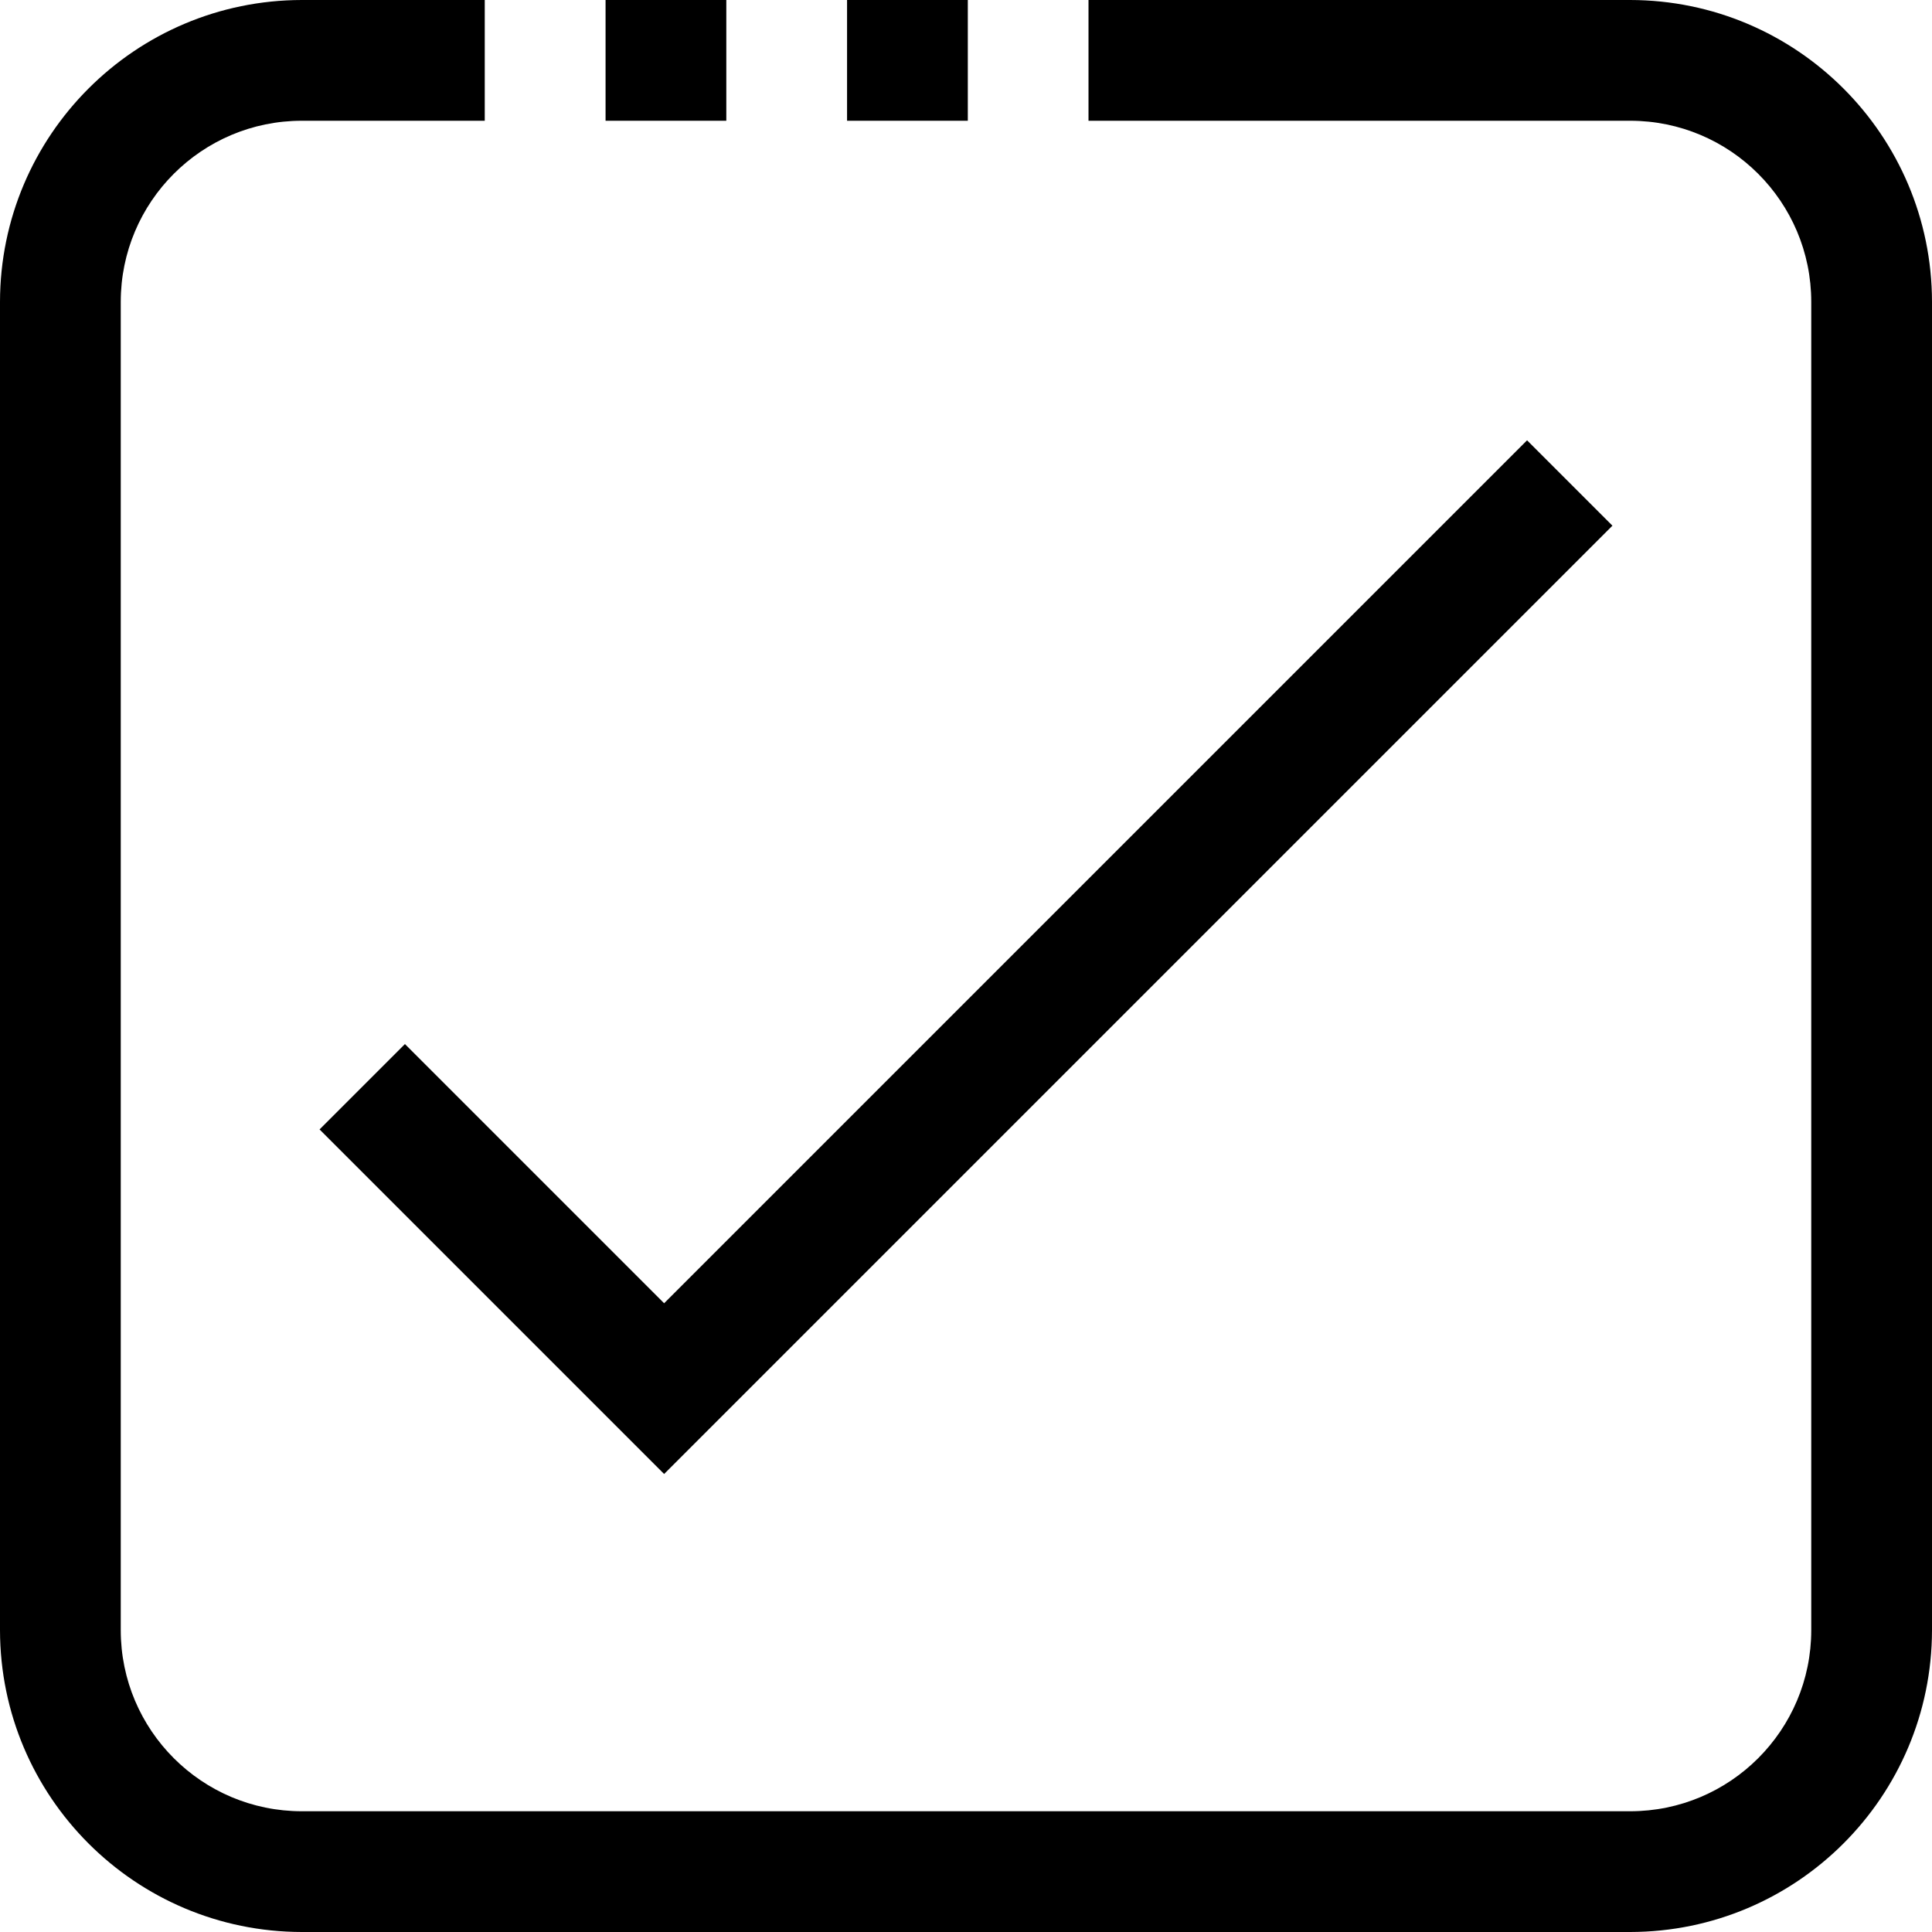
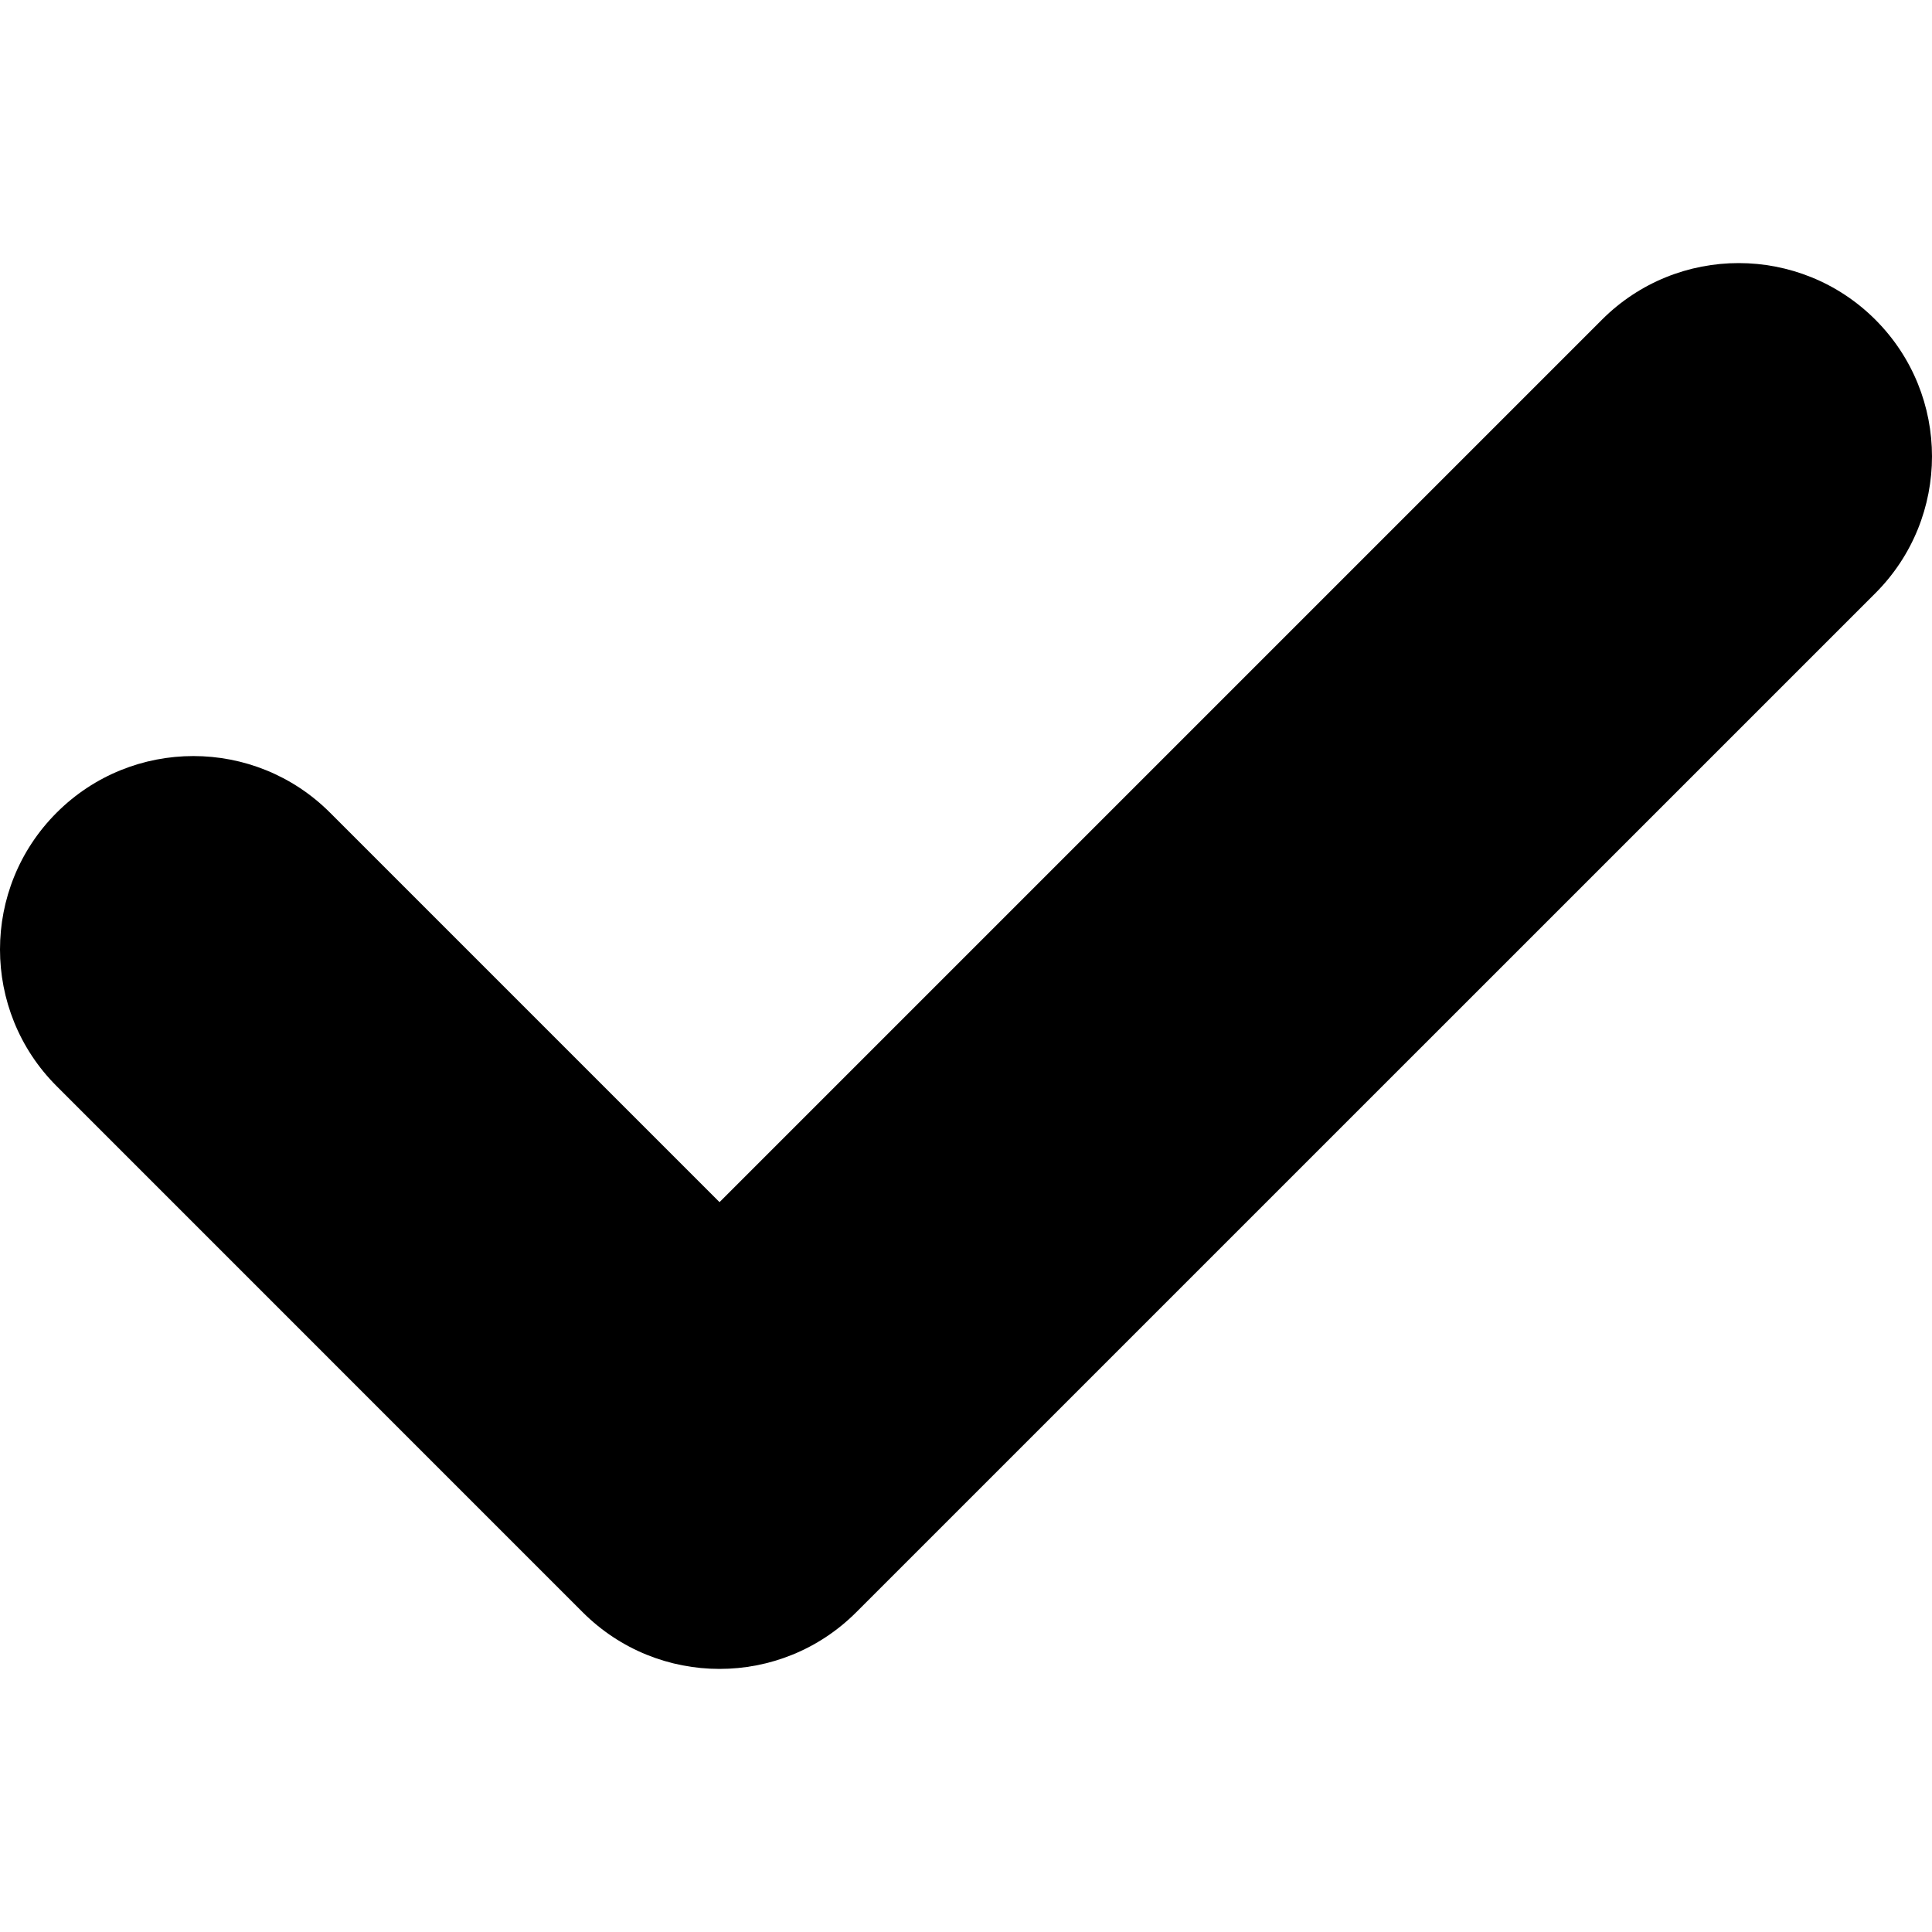
- <svg xmlns="http://www.w3.org/2000/svg" version="1.1" id="Capa_1" x="0px" y="0px" viewBox="0 0 512 512" style="enable-background:new 0 0 512 512;" xml:space="preserve">
+ <svg xmlns="http://www.w3.org/2000/svg" version="1.1" id="Capa_1" x="0px" y="0px" width="405.272px" height="405.272px" viewBox="0 0 405.272 405.272" style="enable-background:new 0 0 405.272 405.272;" xml:space="preserve">
  <g>
-     <g>
-       <g>
-         <rect x="224.48" width="32" height="32" />
-         <rect x="160.48" width="32" height="32" />
-         <path d="M432,0H288.464v32H432c26.51,0,48,21.49,48,48v352c0,26.51-21.49,48-48,48H80c-26.51,0-48-21.49-48-48V80     c0-26.51,21.49-48,48-48h48.464V0H80C35.839,0.053,0.053,35.839,0,80v352c0.053,44.161,35.839,79.947,80,80h352     c44.161-0.053,79.947-35.839,80-80V80C511.947,35.839,476.161,0.053,432,0z" />
-         <polygon points="107.312,276.688 84.688,299.312 176,390.624 427.312,139.312 404.688,116.688 176,345.376    " />
-       </g>
-     </g>
+     <path d="M393.401,124.425L179.603,338.208c-15.832,15.835-41.514,15.835-57.361,0L11.878,227.836   c-15.838-15.835-15.838-41.52,0-57.358c15.841-15.841,41.521-15.841,57.355-0.006l81.698,81.699L336.037,67.064   c15.841-15.841,41.523-15.829,57.358,0C409.23,82.902,409.23,108.578,393.401,124.425z" />
  </g>
  <g>
</g>
  <g>
</g>
  <g>
</g>
  <g>
</g>
  <g>
</g>
  <g>
</g>
  <g>
</g>
  <g>
</g>
  <g>
</g>
  <g>
</g>
  <g>
</g>
  <g>
</g>
  <g>
</g>
  <g>
</g>
  <g>
</g>
</svg>
